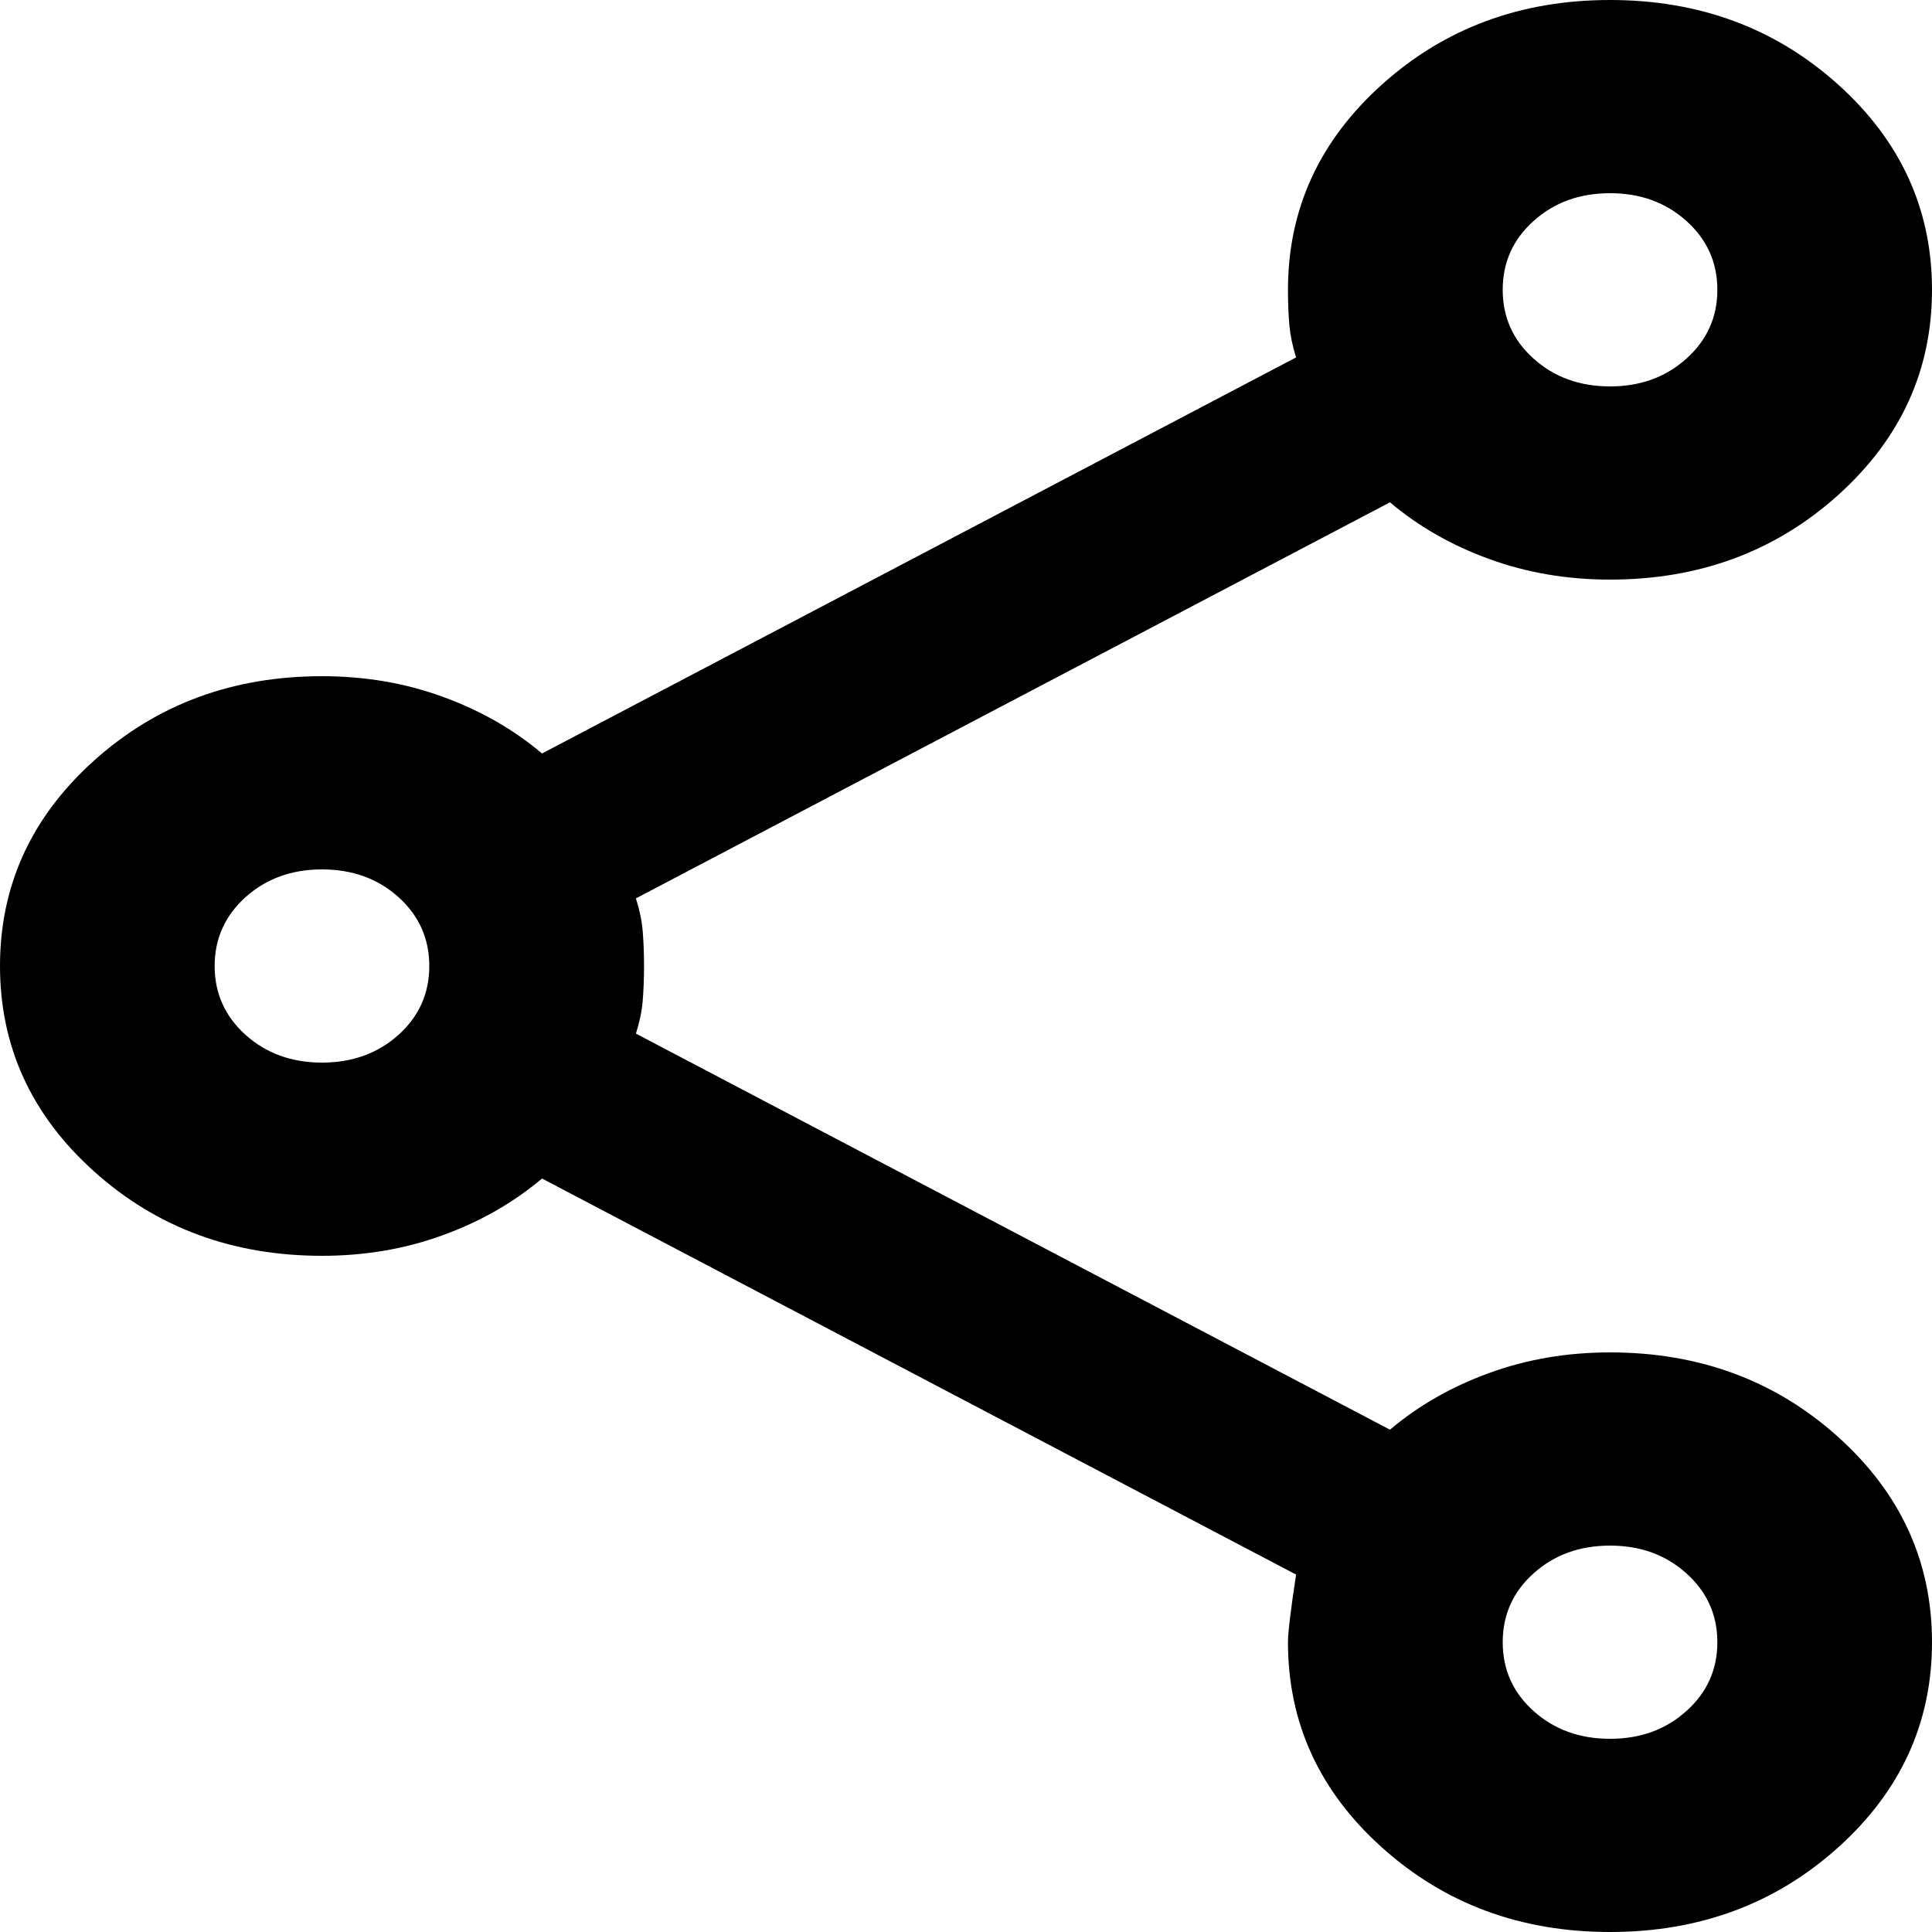
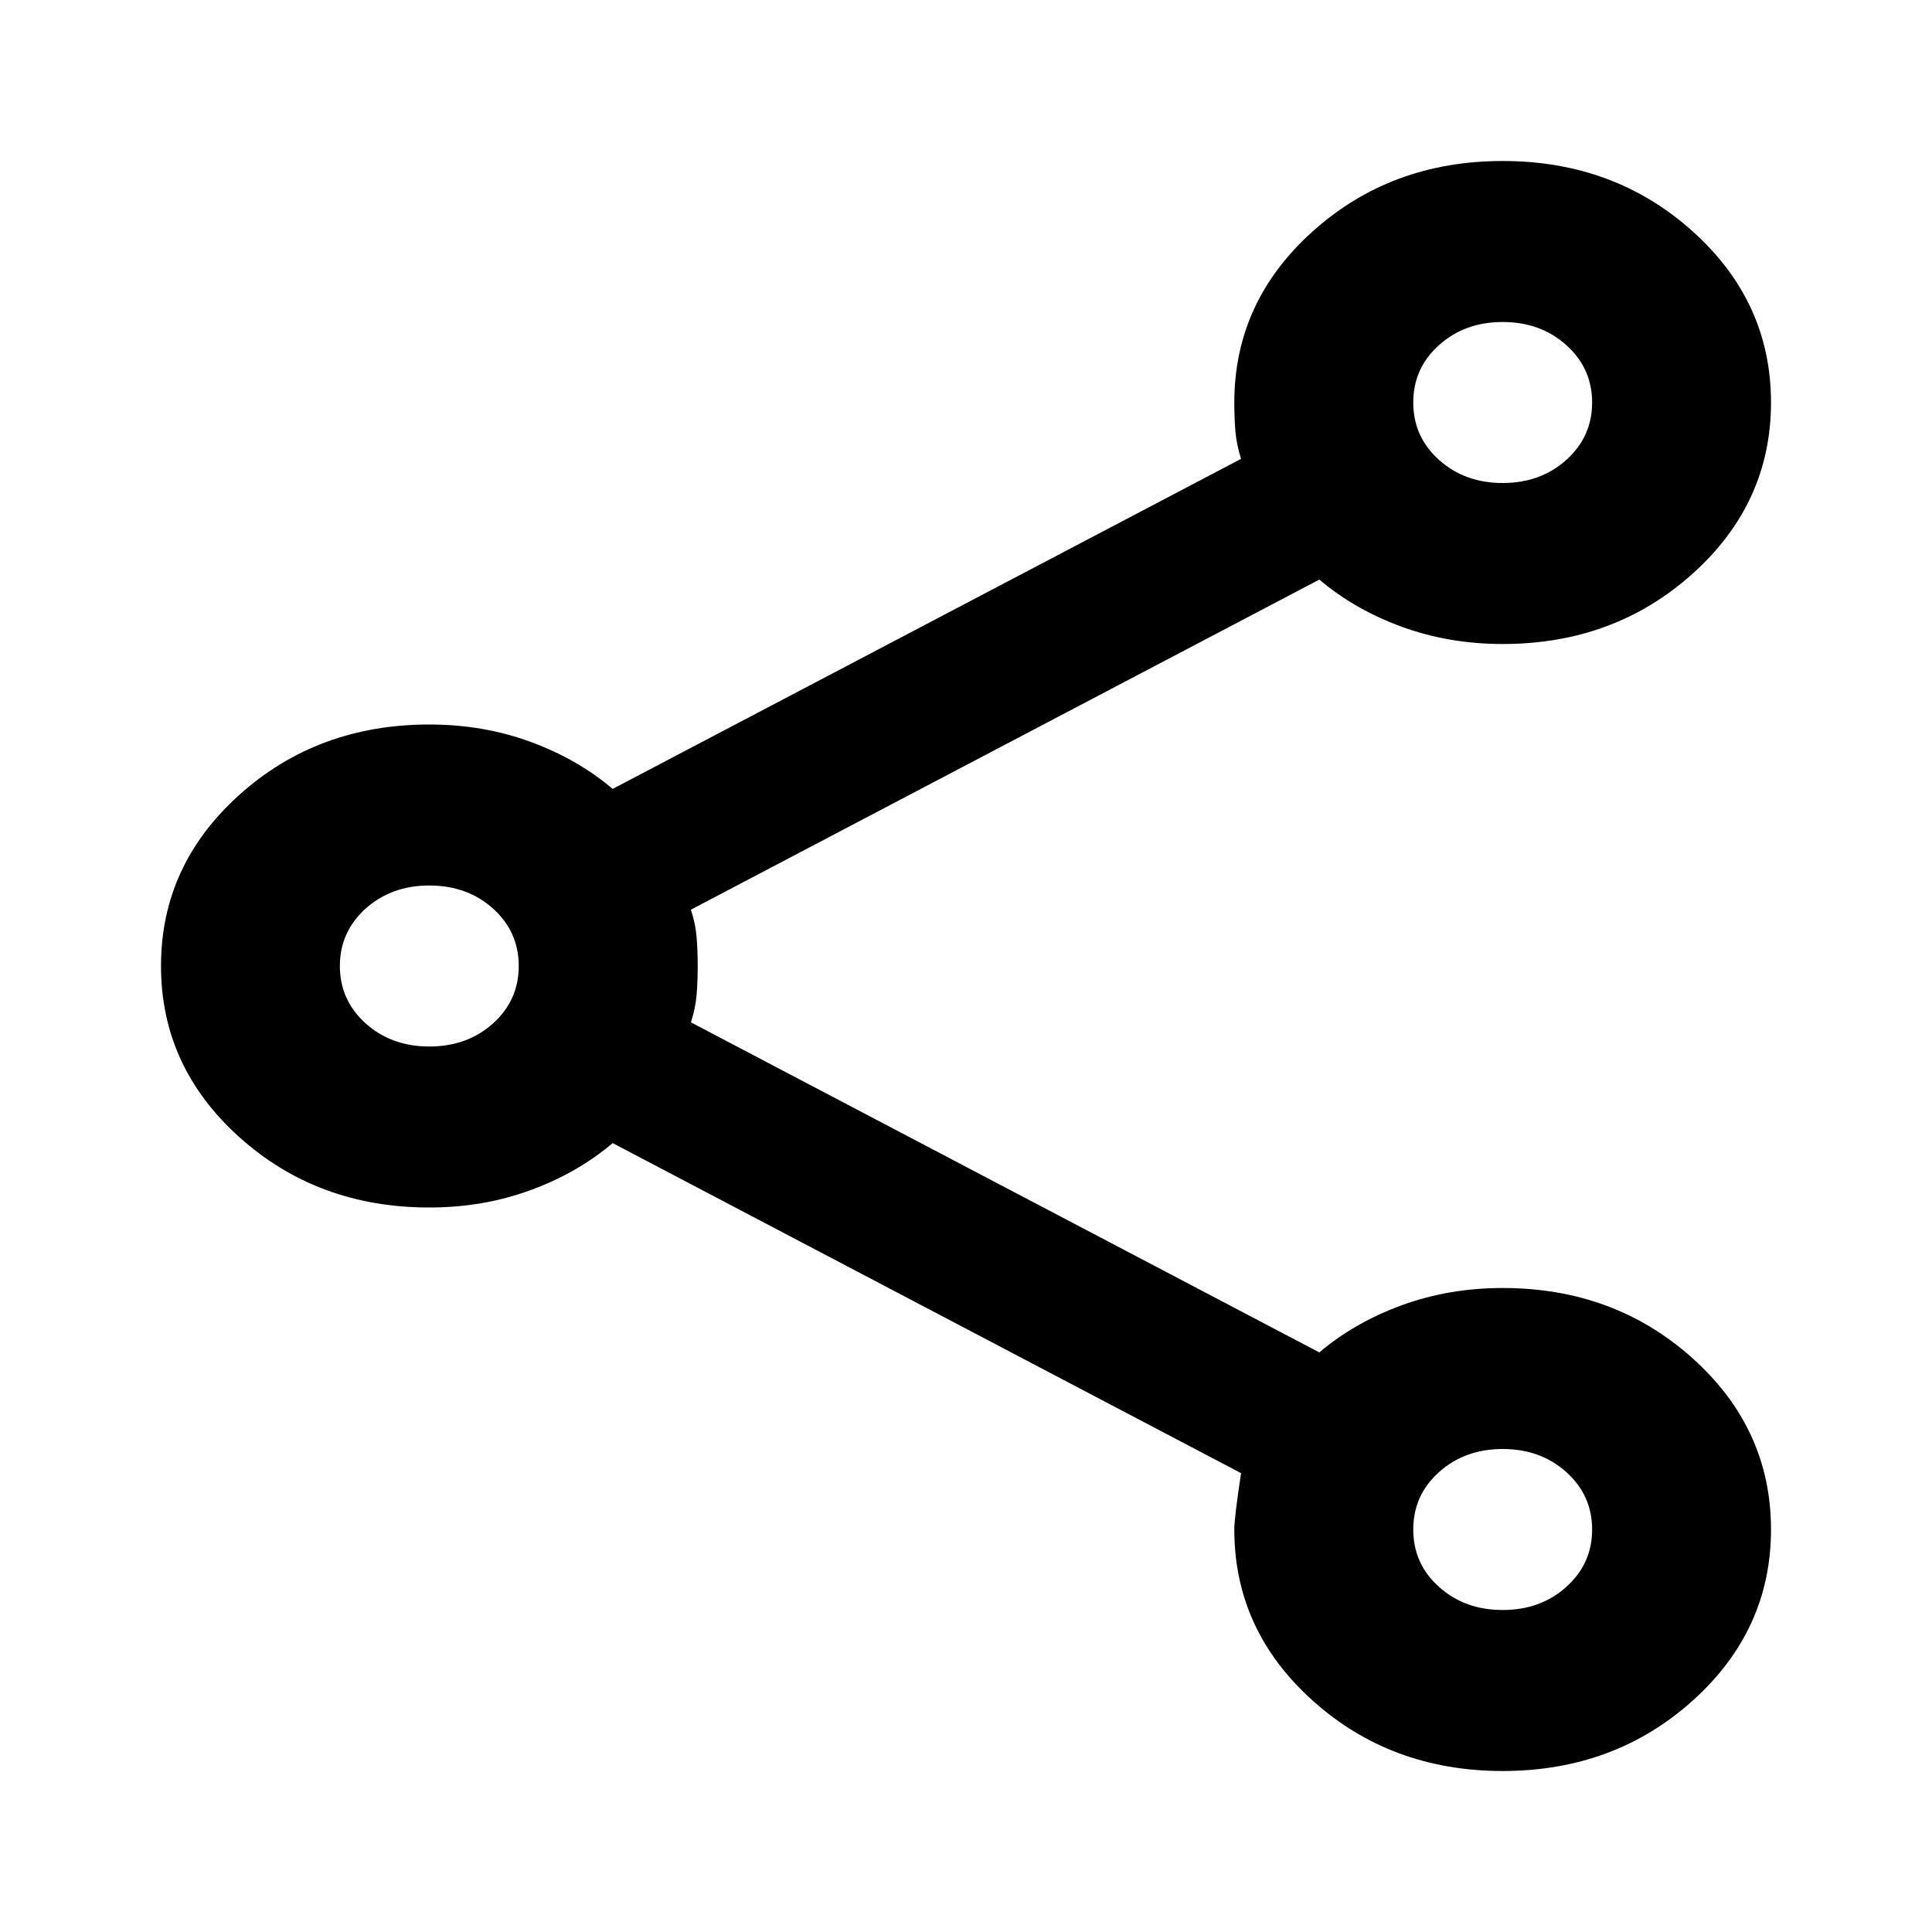
- <svg xmlns="http://www.w3.org/2000/svg" width="20" height="20" viewBox="0 0 20 20" fill="none">
-   <path d="M16.667 20C15.741 20 14.954 19.708 14.306 19.125C13.657 18.542 13.333 17.833 13.333 17C13.333 16.9 13.361 16.667 13.417 16.3L5.611 12.2C5.315 12.45 4.972 12.646 4.583 12.787C4.194 12.929 3.778 13 3.333 13C2.407 13 1.62 12.708 0.972 12.125C0.324 11.542 0 10.833 0 10C0 9.167 0.324 8.458 0.972 7.875C1.62 7.292 2.407 7 3.333 7C3.778 7 4.194 7.071 4.583 7.213C4.972 7.354 5.315 7.55 5.611 7.8L13.417 3.7C13.38 3.583 13.357 3.471 13.347 3.362C13.338 3.254 13.333 3.133 13.333 3C13.333 2.167 13.657 1.458 14.306 0.875C14.954 0.292 15.741 0 16.667 0C17.593 0 18.38 0.292 19.028 0.875C19.676 1.458 20 2.167 20 3C20 3.833 19.676 4.542 19.028 5.125C18.38 5.708 17.593 6 16.667 6C16.222 6 15.806 5.929 15.417 5.787C15.028 5.646 14.685 5.45 14.389 5.2L6.583 9.3C6.62 9.417 6.644 9.529 6.653 9.637C6.662 9.746 6.667 9.867 6.667 10C6.667 10.133 6.662 10.254 6.653 10.363C6.644 10.471 6.62 10.583 6.583 10.7L14.389 14.8C14.685 14.55 15.028 14.354 15.417 14.213C15.806 14.071 16.222 14 16.667 14C17.593 14 18.38 14.292 19.028 14.875C19.676 15.458 20 16.167 20 17C20 17.833 19.676 18.542 19.028 19.125C18.38 19.708 17.593 20 16.667 20ZM16.667 18C16.982 18 17.245 17.904 17.458 17.712C17.671 17.521 17.778 17.283 17.778 17C17.778 16.717 17.671 16.479 17.458 16.288C17.245 16.096 16.982 16 16.667 16C16.352 16 16.088 16.096 15.875 16.288C15.662 16.479 15.556 16.717 15.556 17C15.556 17.283 15.662 17.521 15.875 17.712C16.088 17.904 16.352 18 16.667 18ZM3.333 11C3.648 11 3.912 10.904 4.125 10.713C4.338 10.521 4.444 10.283 4.444 10C4.444 9.717 4.338 9.479 4.125 9.287C3.912 9.096 3.648 9 3.333 9C3.019 9 2.755 9.096 2.542 9.287C2.329 9.479 2.222 9.717 2.222 10C2.222 10.283 2.329 10.521 2.542 10.713C2.755 10.904 3.019 11 3.333 11ZM16.667 4C16.982 4 17.245 3.904 17.458 3.712C17.671 3.521 17.778 3.283 17.778 3C17.778 2.717 17.671 2.479 17.458 2.288C17.245 2.096 16.982 2 16.667 2C16.352 2 16.088 2.096 15.875 2.288C15.662 2.479 15.556 2.717 15.556 3C15.556 3.283 15.662 3.521 15.875 3.712C16.088 3.904 16.352 4 16.667 4Z" fill="black" />
+ <svg xmlns="http://www.w3.org/2000/svg" viewBox="0 0 24 24" fill="none" preserveAspectRatio="xMidYMid meet">
+   <g transform="translate(2 2) scale(1)">
+     <path d="M16.667 20C15.741 20 14.954 19.708 14.306 19.125C13.657 18.542 13.333 17.833 13.333 17C13.333 16.9 13.361 16.667 13.417 16.3L5.611 12.2C5.315 12.45 4.972 12.646 4.583 12.787C4.194 12.929 3.778 13 3.333 13C2.407 13 1.62 12.708 0.972 12.125C0.324 11.542 0 10.833 0 10C0 9.167 0.324 8.458 0.972 7.875C1.62 7.292 2.407 7 3.333 7C3.778 7 4.194 7.071 4.583 7.213C4.972 7.354 5.315 7.55 5.611 7.8L13.417 3.7C13.38 3.583 13.357 3.471 13.347 3.362C13.338 3.254 13.333 3.133 13.333 3C13.333 2.167 13.657 1.458 14.306 0.875C14.954 0.292 15.741 0 16.667 0C17.593 0 18.38 0.292 19.028 0.875C19.676 1.458 20 2.167 20 3C20 3.833 19.676 4.542 19.028 5.125C18.38 5.708 17.593 6 16.667 6C16.222 6 15.806 5.929 15.417 5.787C15.028 5.646 14.685 5.45 14.389 5.2L6.583 9.3C6.62 9.417 6.644 9.529 6.653 9.637C6.662 9.746 6.667 9.867 6.667 10C6.667 10.133 6.662 10.254 6.653 10.363C6.644 10.471 6.62 10.583 6.583 10.7L14.389 14.8C14.685 14.55 15.028 14.354 15.417 14.213C15.806 14.071 16.222 14 16.667 14C17.593 14 18.38 14.292 19.028 14.875C19.676 15.458 20 16.167 20 17C20 17.833 19.676 18.542 19.028 19.125C18.38 19.708 17.593 20 16.667 20ZM16.667 18C16.982 18 17.245 17.904 17.458 17.712C17.671 17.521 17.778 17.283 17.778 17C17.778 16.717 17.671 16.479 17.458 16.288C17.245 16.096 16.982 16 16.667 16C16.352 16 16.088 16.096 15.875 16.288C15.662 16.479 15.556 16.717 15.556 17C15.556 17.283 15.662 17.521 15.875 17.712C16.088 17.904 16.352 18 16.667 18ZM3.333 11C3.648 11 3.912 10.904 4.125 10.713C4.338 10.521 4.444 10.283 4.444 10C4.444 9.717 4.338 9.479 4.125 9.287C3.912 9.096 3.648 9 3.333 9C3.019 9 2.755 9.096 2.542 9.287C2.329 9.479 2.222 9.717 2.222 10C2.222 10.283 2.329 10.521 2.542 10.713C2.755 10.904 3.019 11 3.333 11ZM16.667 4C16.982 4 17.245 3.904 17.458 3.712C17.671 3.521 17.778 3.283 17.778 3C17.778 2.717 17.671 2.479 17.458 2.288C17.245 2.096 16.982 2 16.667 2C16.352 2 16.088 2.096 15.875 2.288C15.662 2.479 15.556 2.717 15.556 3C15.556 3.283 15.662 3.521 15.875 3.712C16.088 3.904 16.352 4 16.667 4Z" fill="currentColor" />
+   </g>
</svg>
